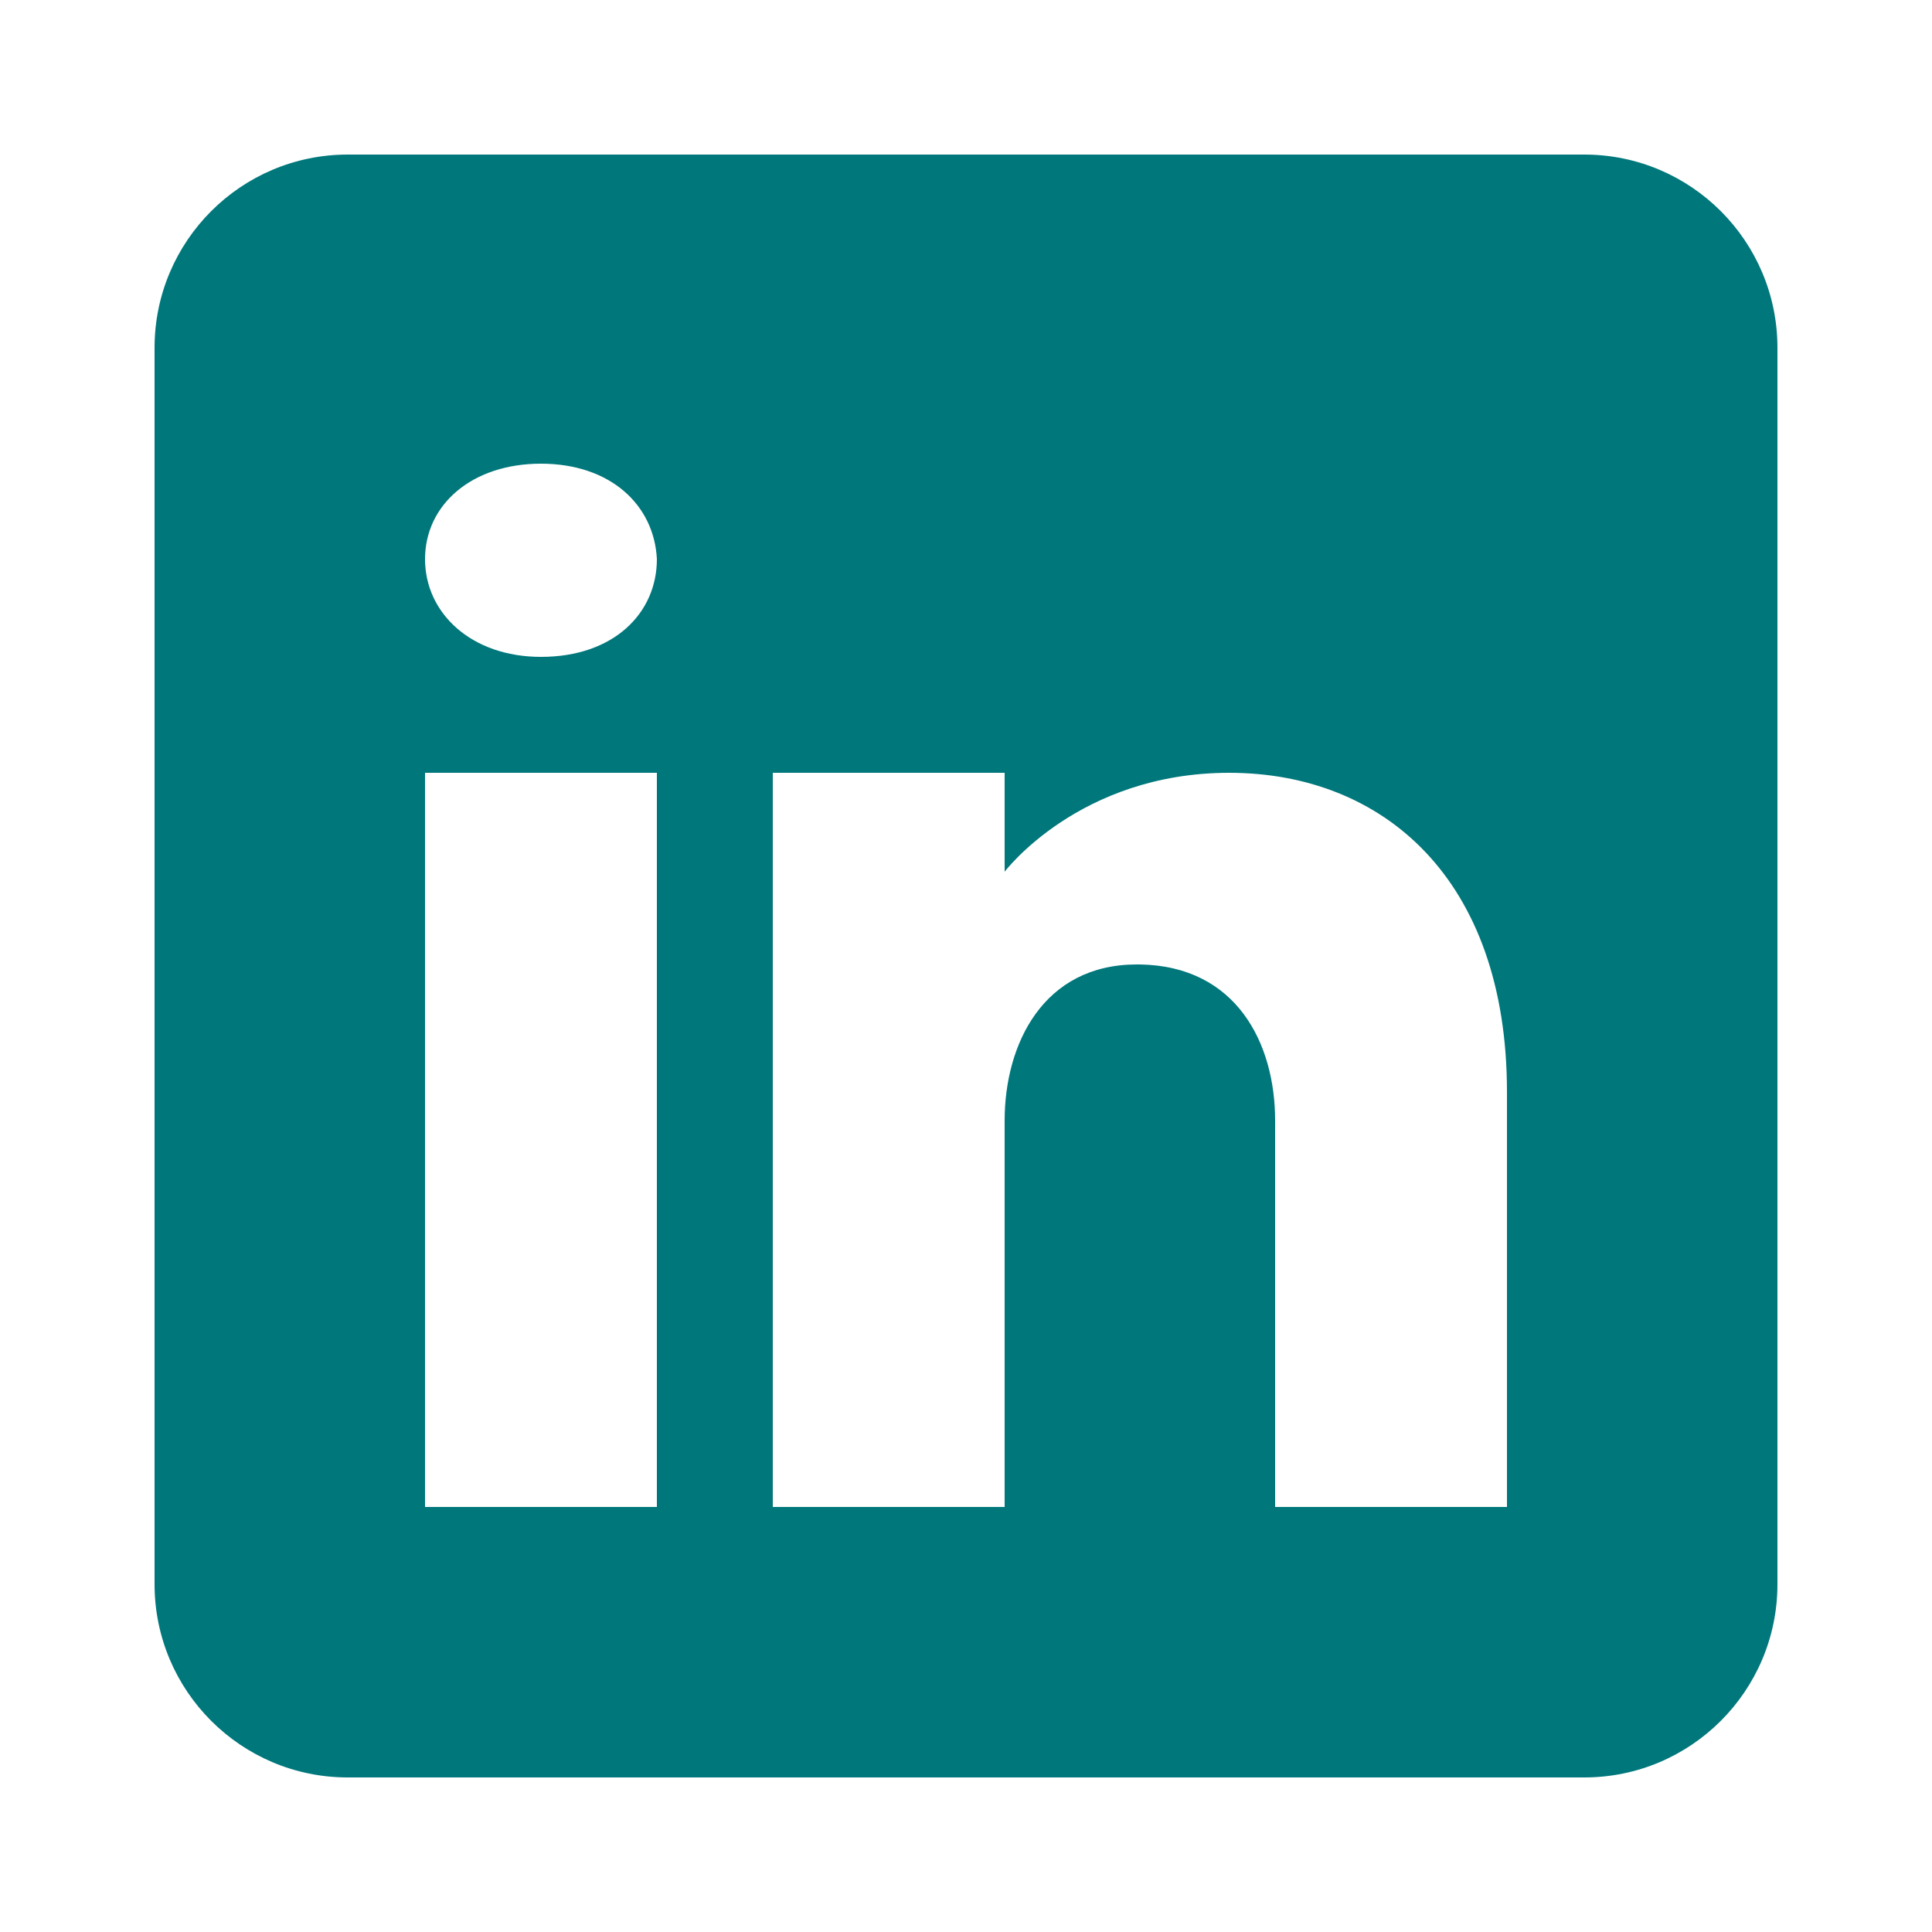
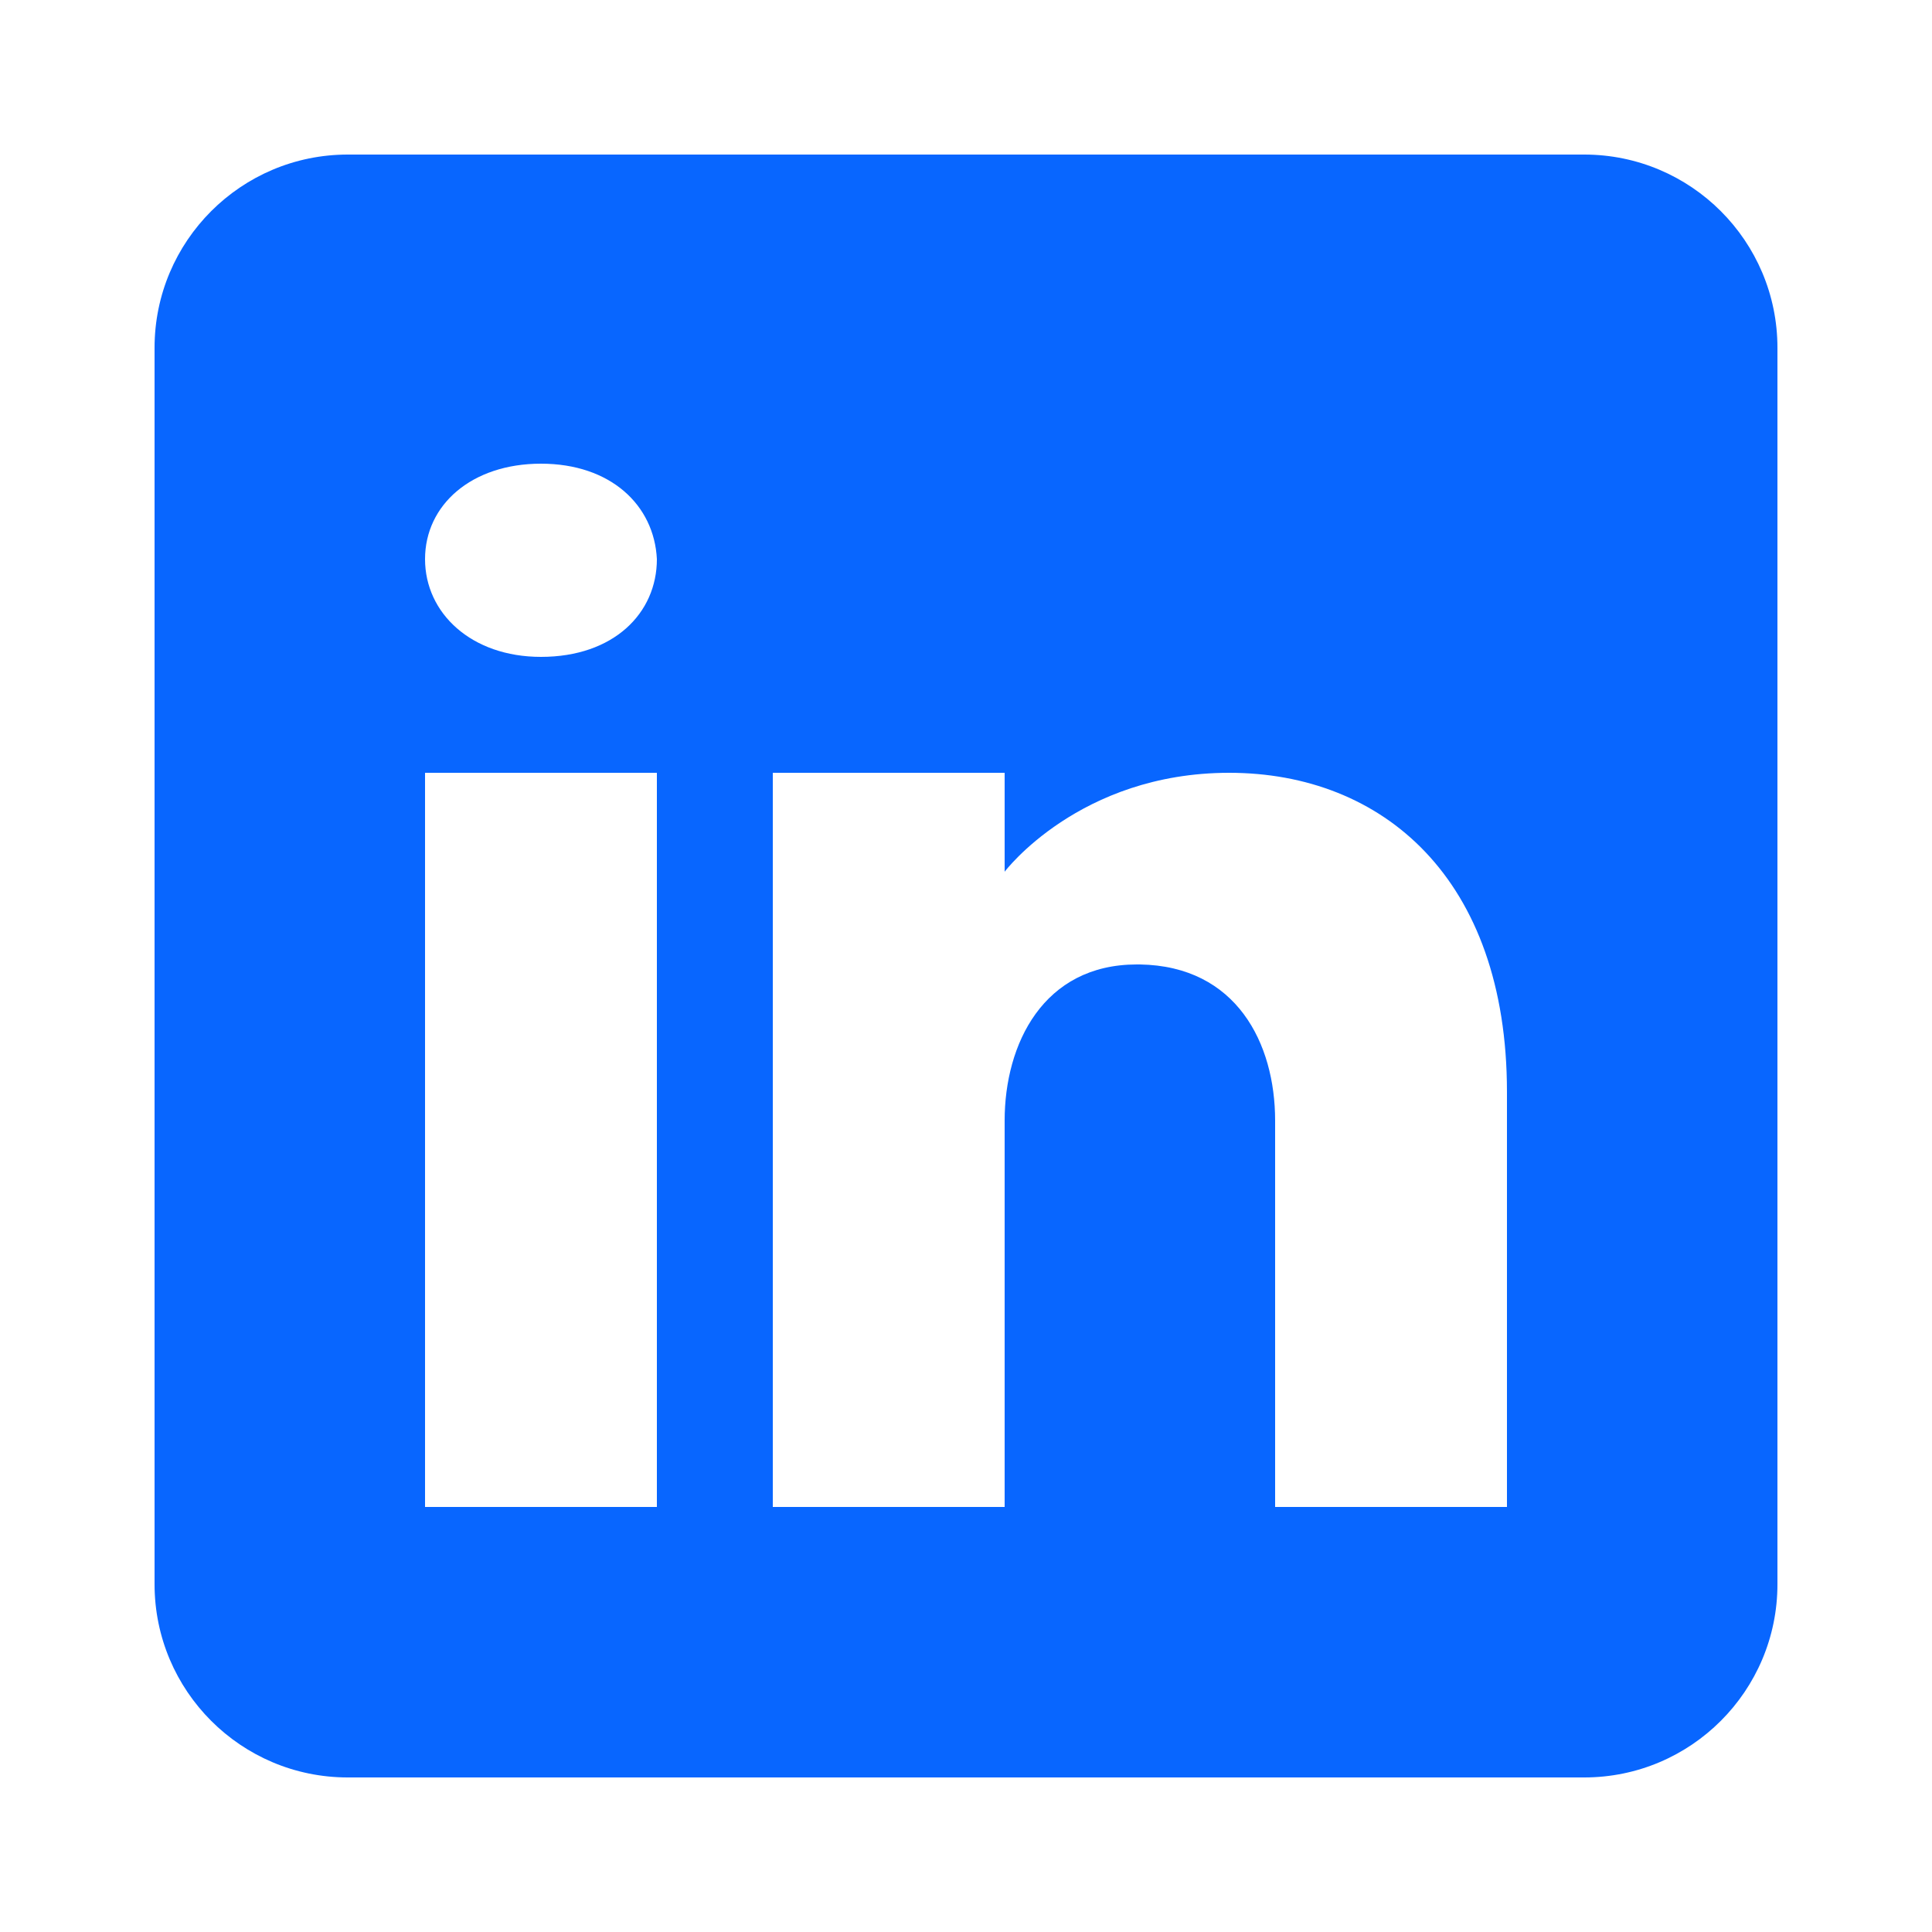
- <svg xmlns="http://www.w3.org/2000/svg" fill="#00777B" viewBox="0 0 50 50" width="500px" height="500px">
+ <svg xmlns="http://www.w3.org/2000/svg" fill="#0866FF" viewBox="0 0 50 50" width="500px" height="500px">
  <path d="M41,4H9C6.24,4,4,6.24,4,9v32c0,2.76,2.24,5,5,5h32c2.76,0,5-2.24,5-5V9C46,6.24,43.76,4,41,4z M17,20v19h-6V20H17z M11,14.47c0-1.4,1.2-2.47,3-2.47s2.93,1.07,3,2.47c0,1.4-1.12,2.53-3,2.53C12.2,17,11,15.87,11,14.47z M39,39h-6c0,0,0-9.26,0-10 c0-2-1-4-3.5-4.04h-0.08C27,24.96,26,27.02,26,29c0,0.91,0,10,0,10h-6V20h6v2.56c0,0,1.93-2.56,5.81-2.56 c3.97,0,7.19,2.73,7.19,8.26V39z" />
</svg>
